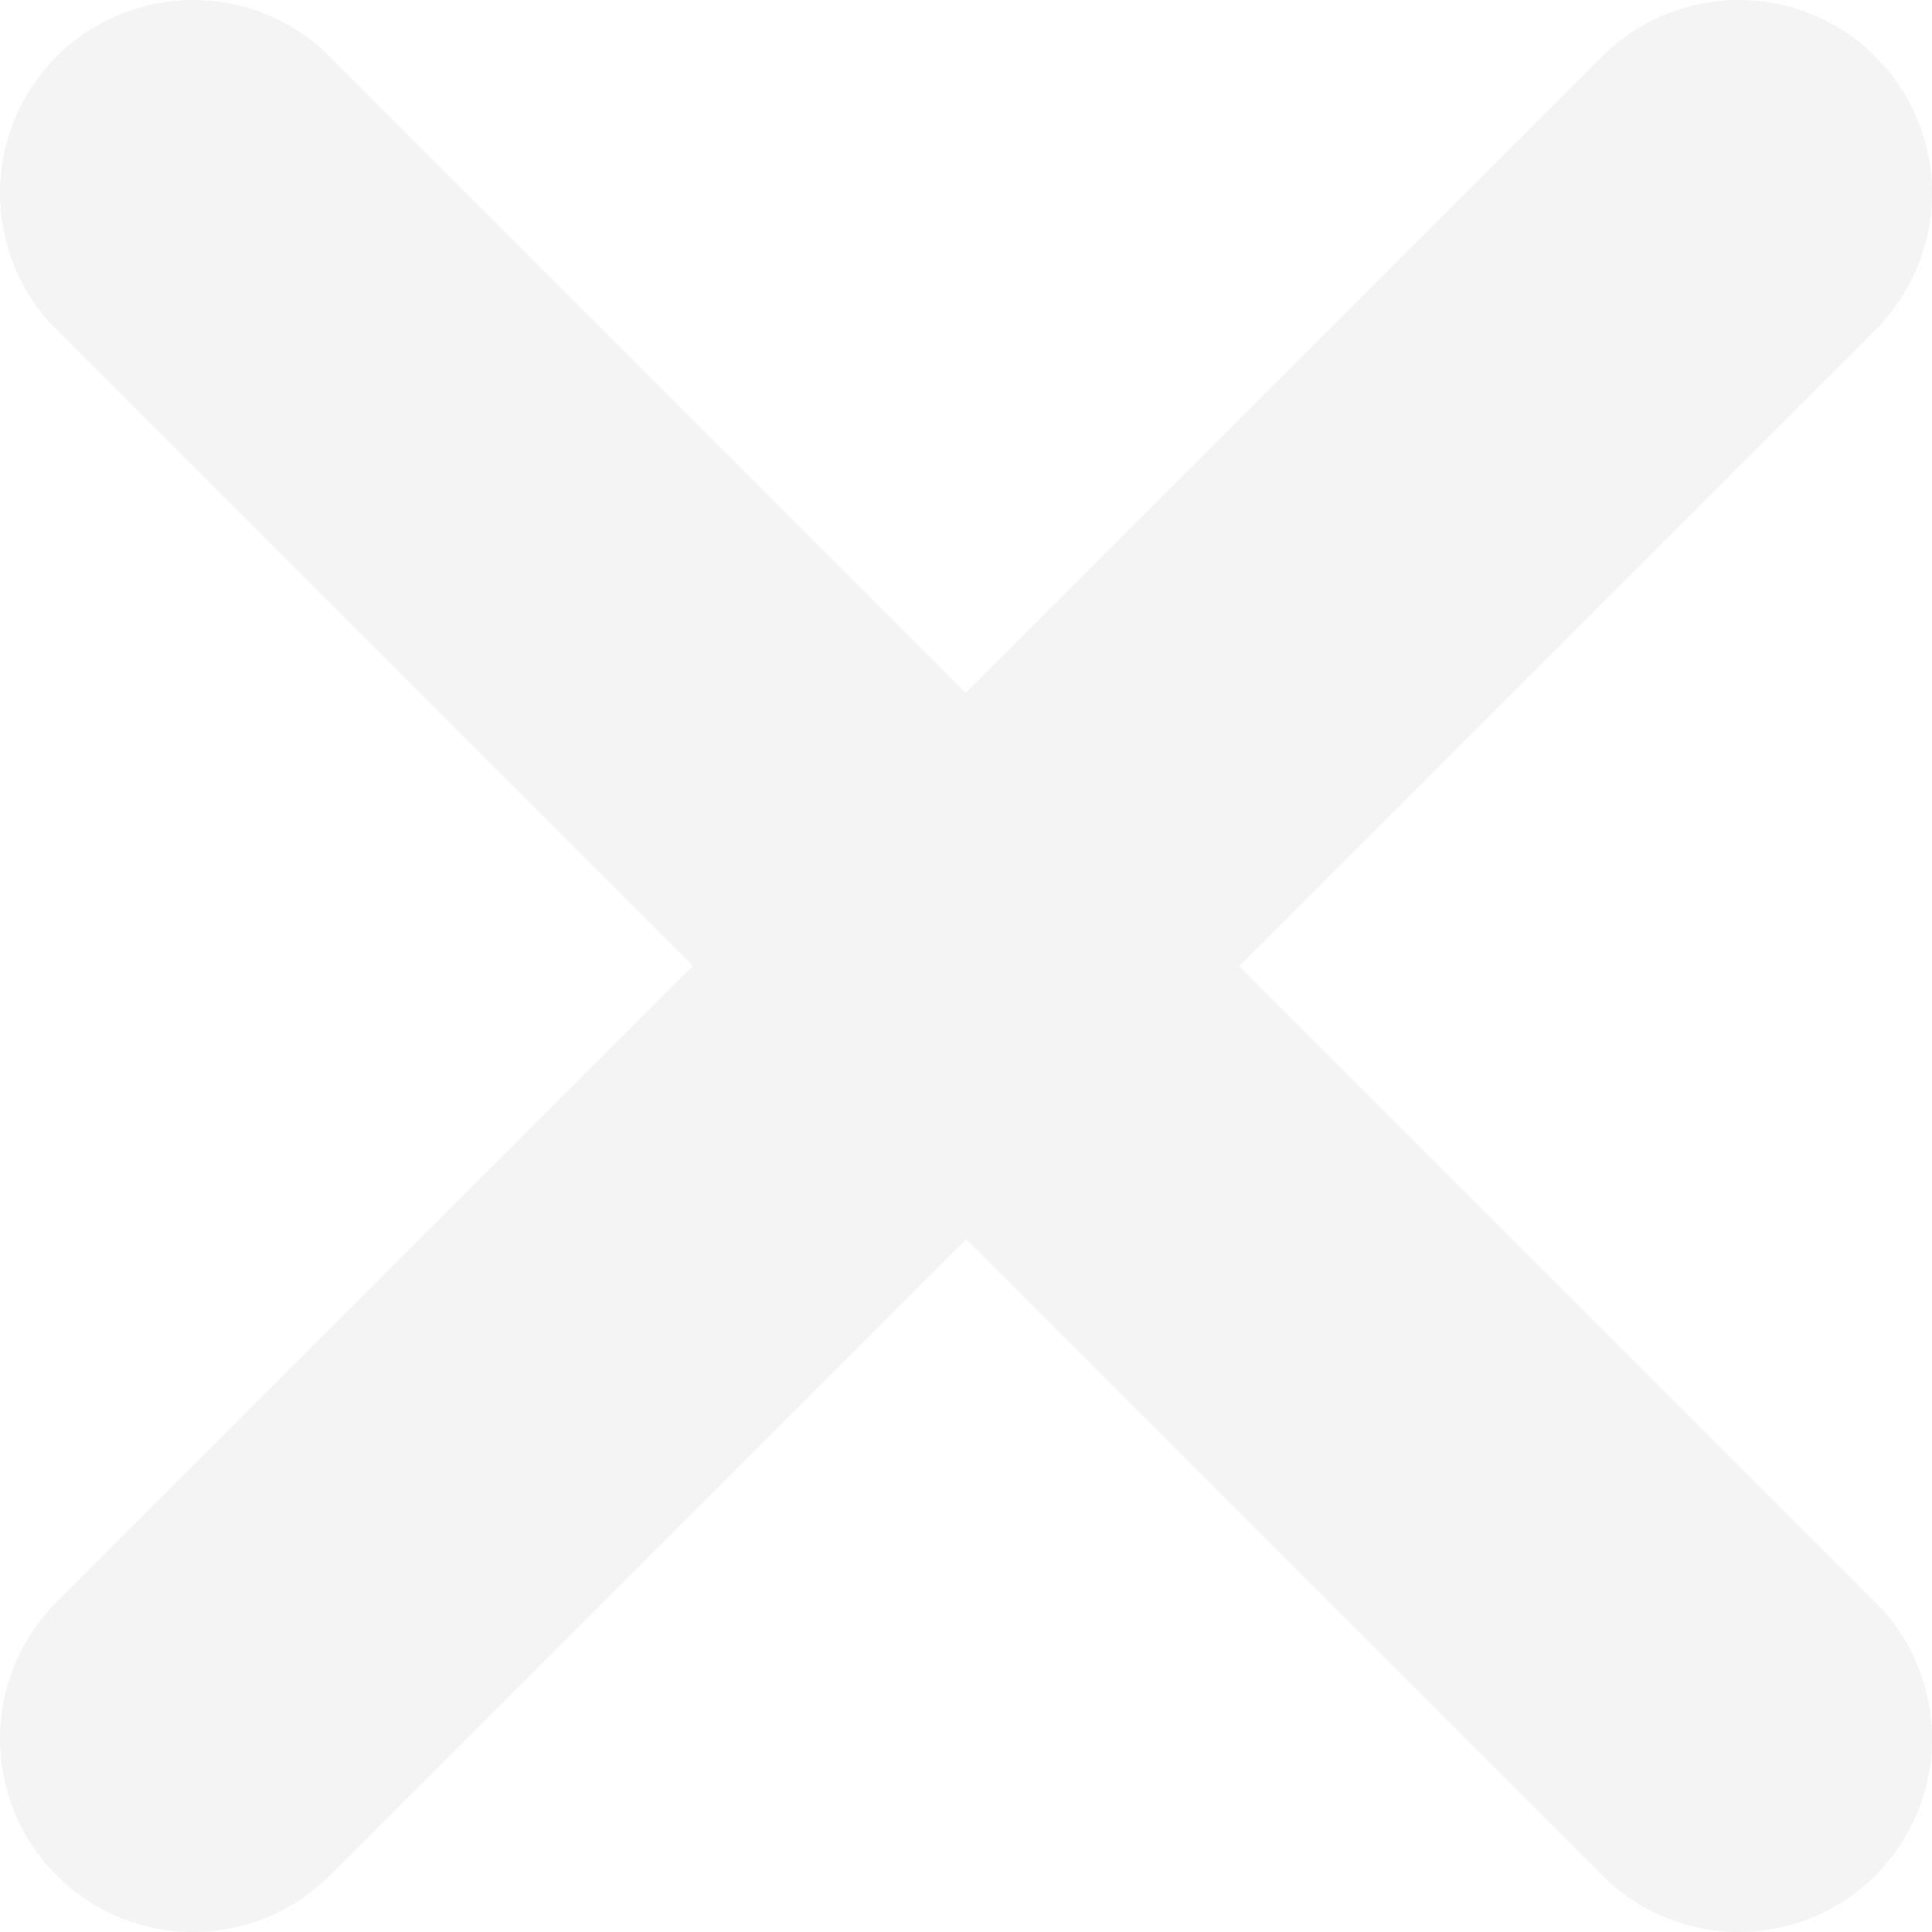
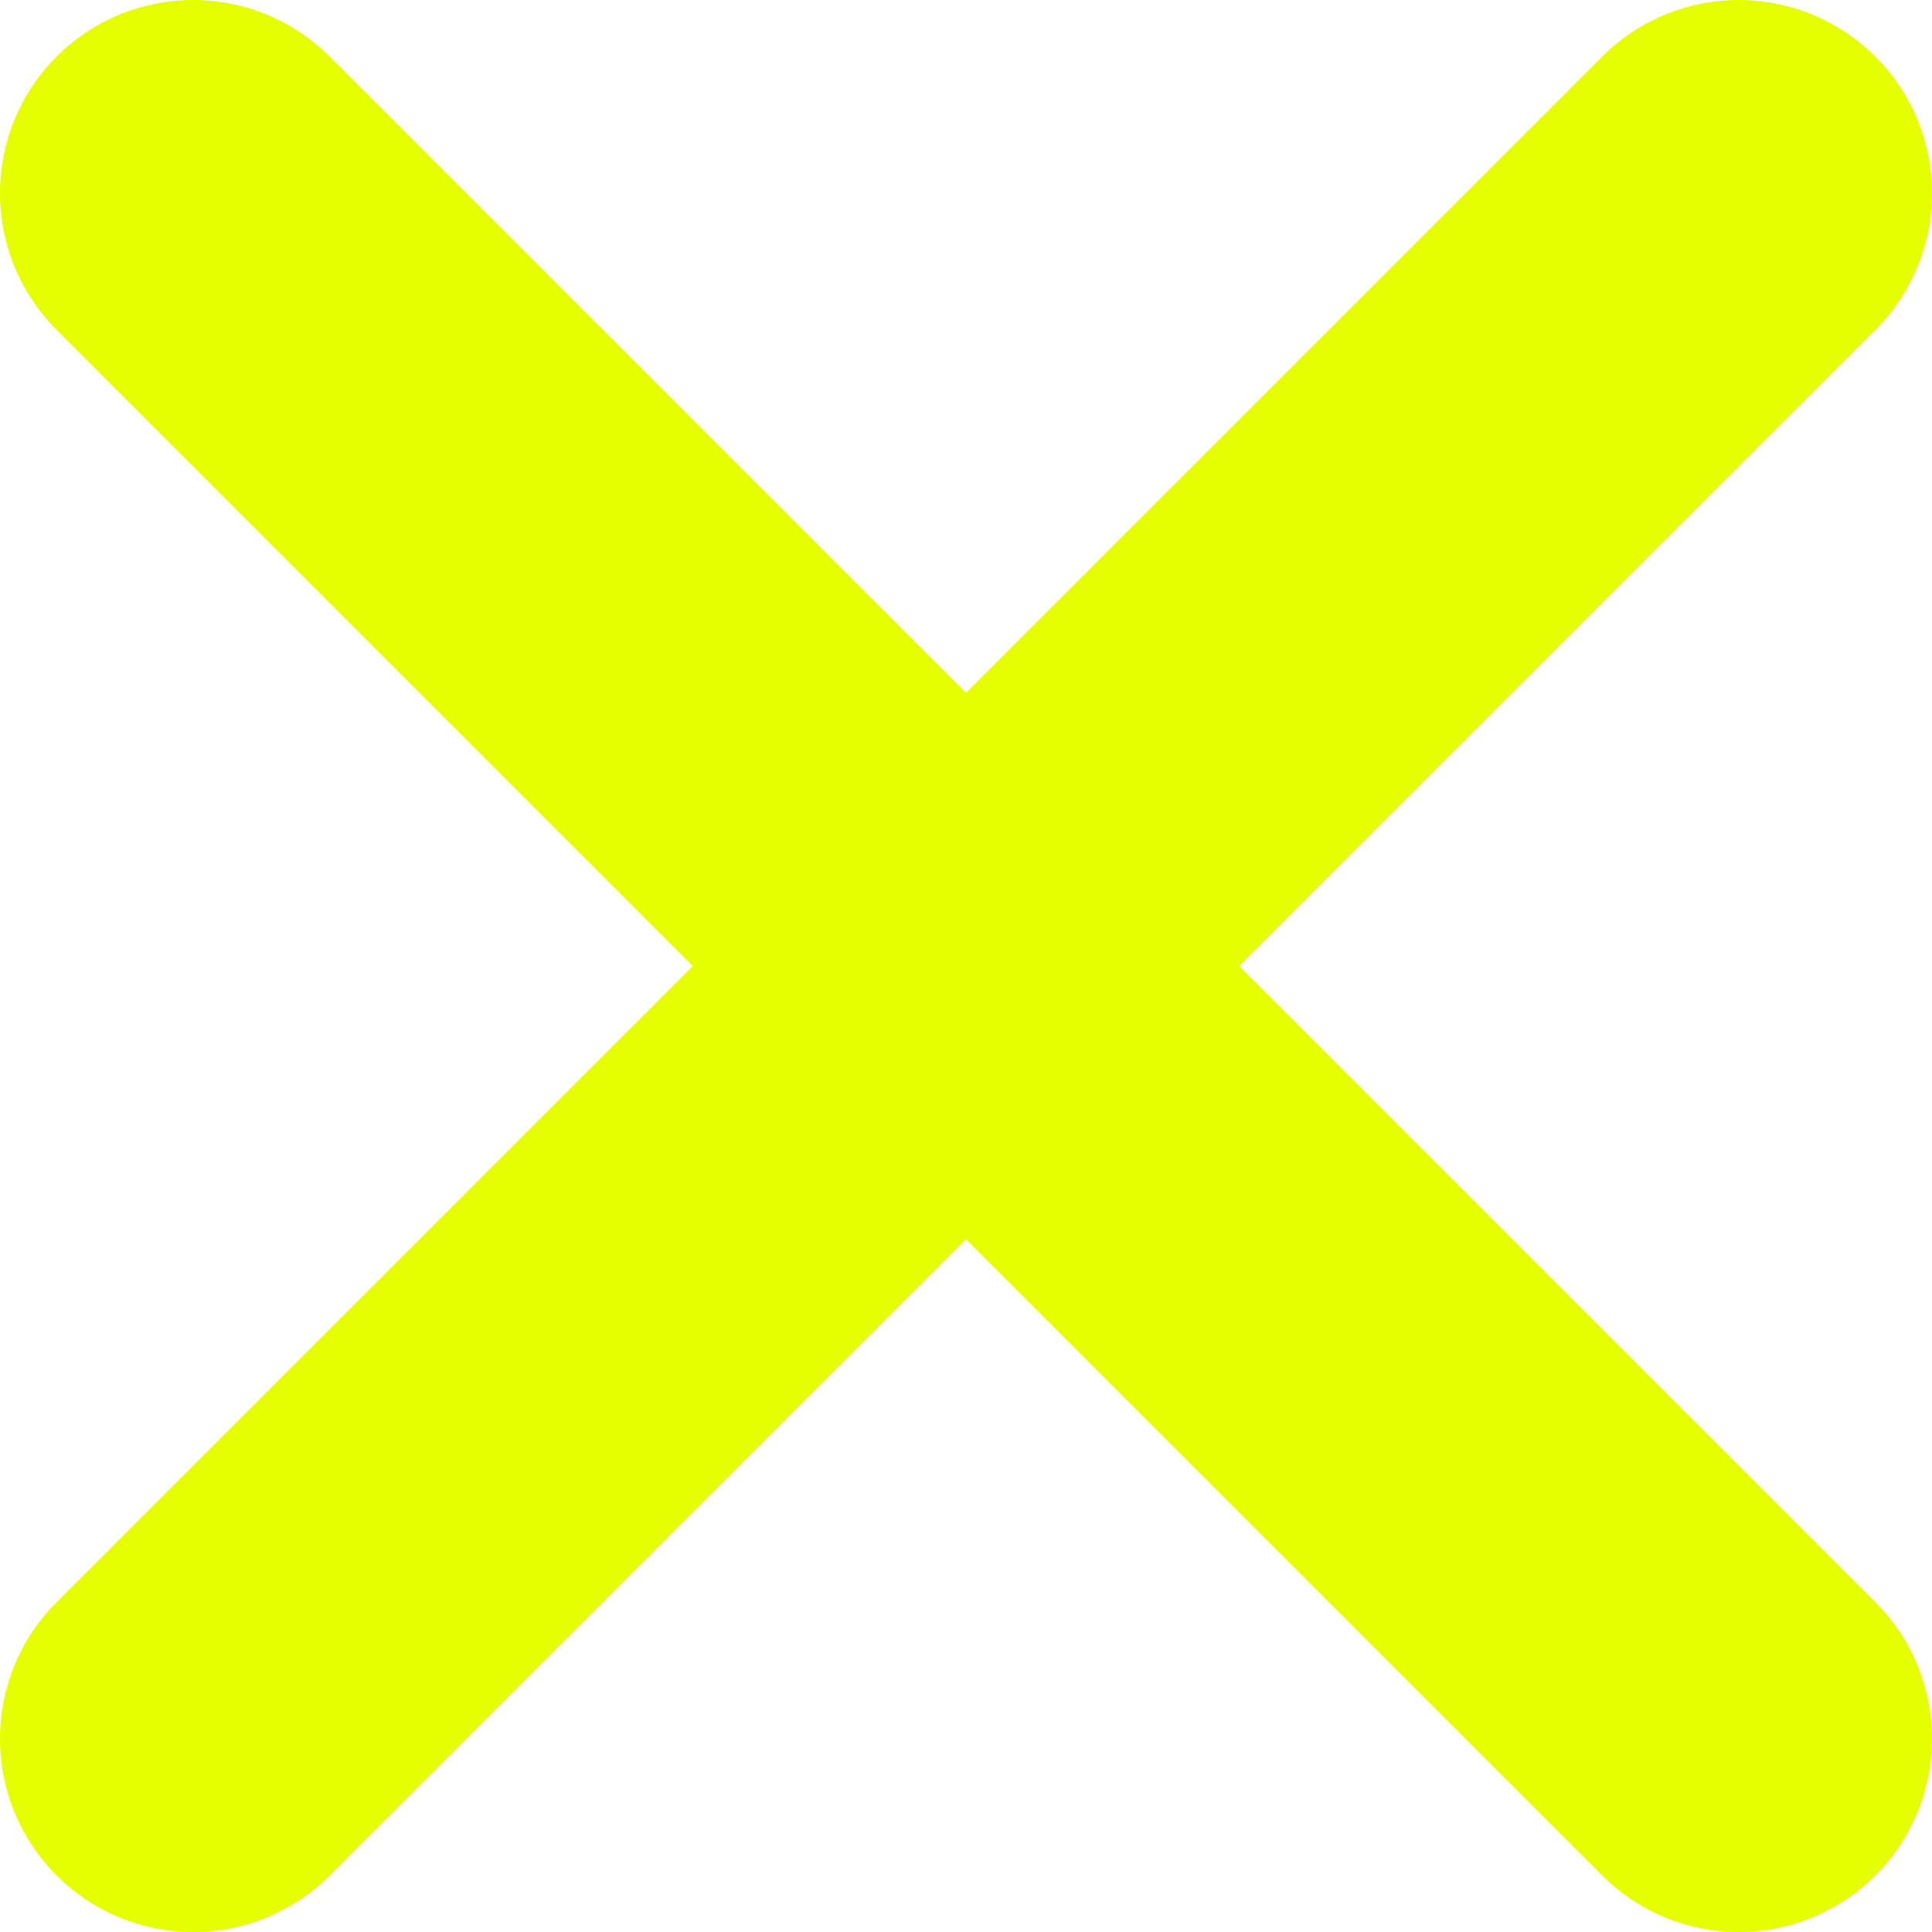
<svg xmlns="http://www.w3.org/2000/svg" width="40" height="40" viewBox="0 0 40 40" fill="none" color="#e6ff00">
-   <path d="M36 36L4 4M36 4L4 36" stroke="#F4F4F4" stroke-width="8" stroke-linecap="round" stroke-linejoin="round" />
+   <path d="M36 36L4 4M36 4L4 36" stroke="#e6ff00" stroke-width="8" stroke-linecap="round" stroke-linejoin="round" />
</svg>
